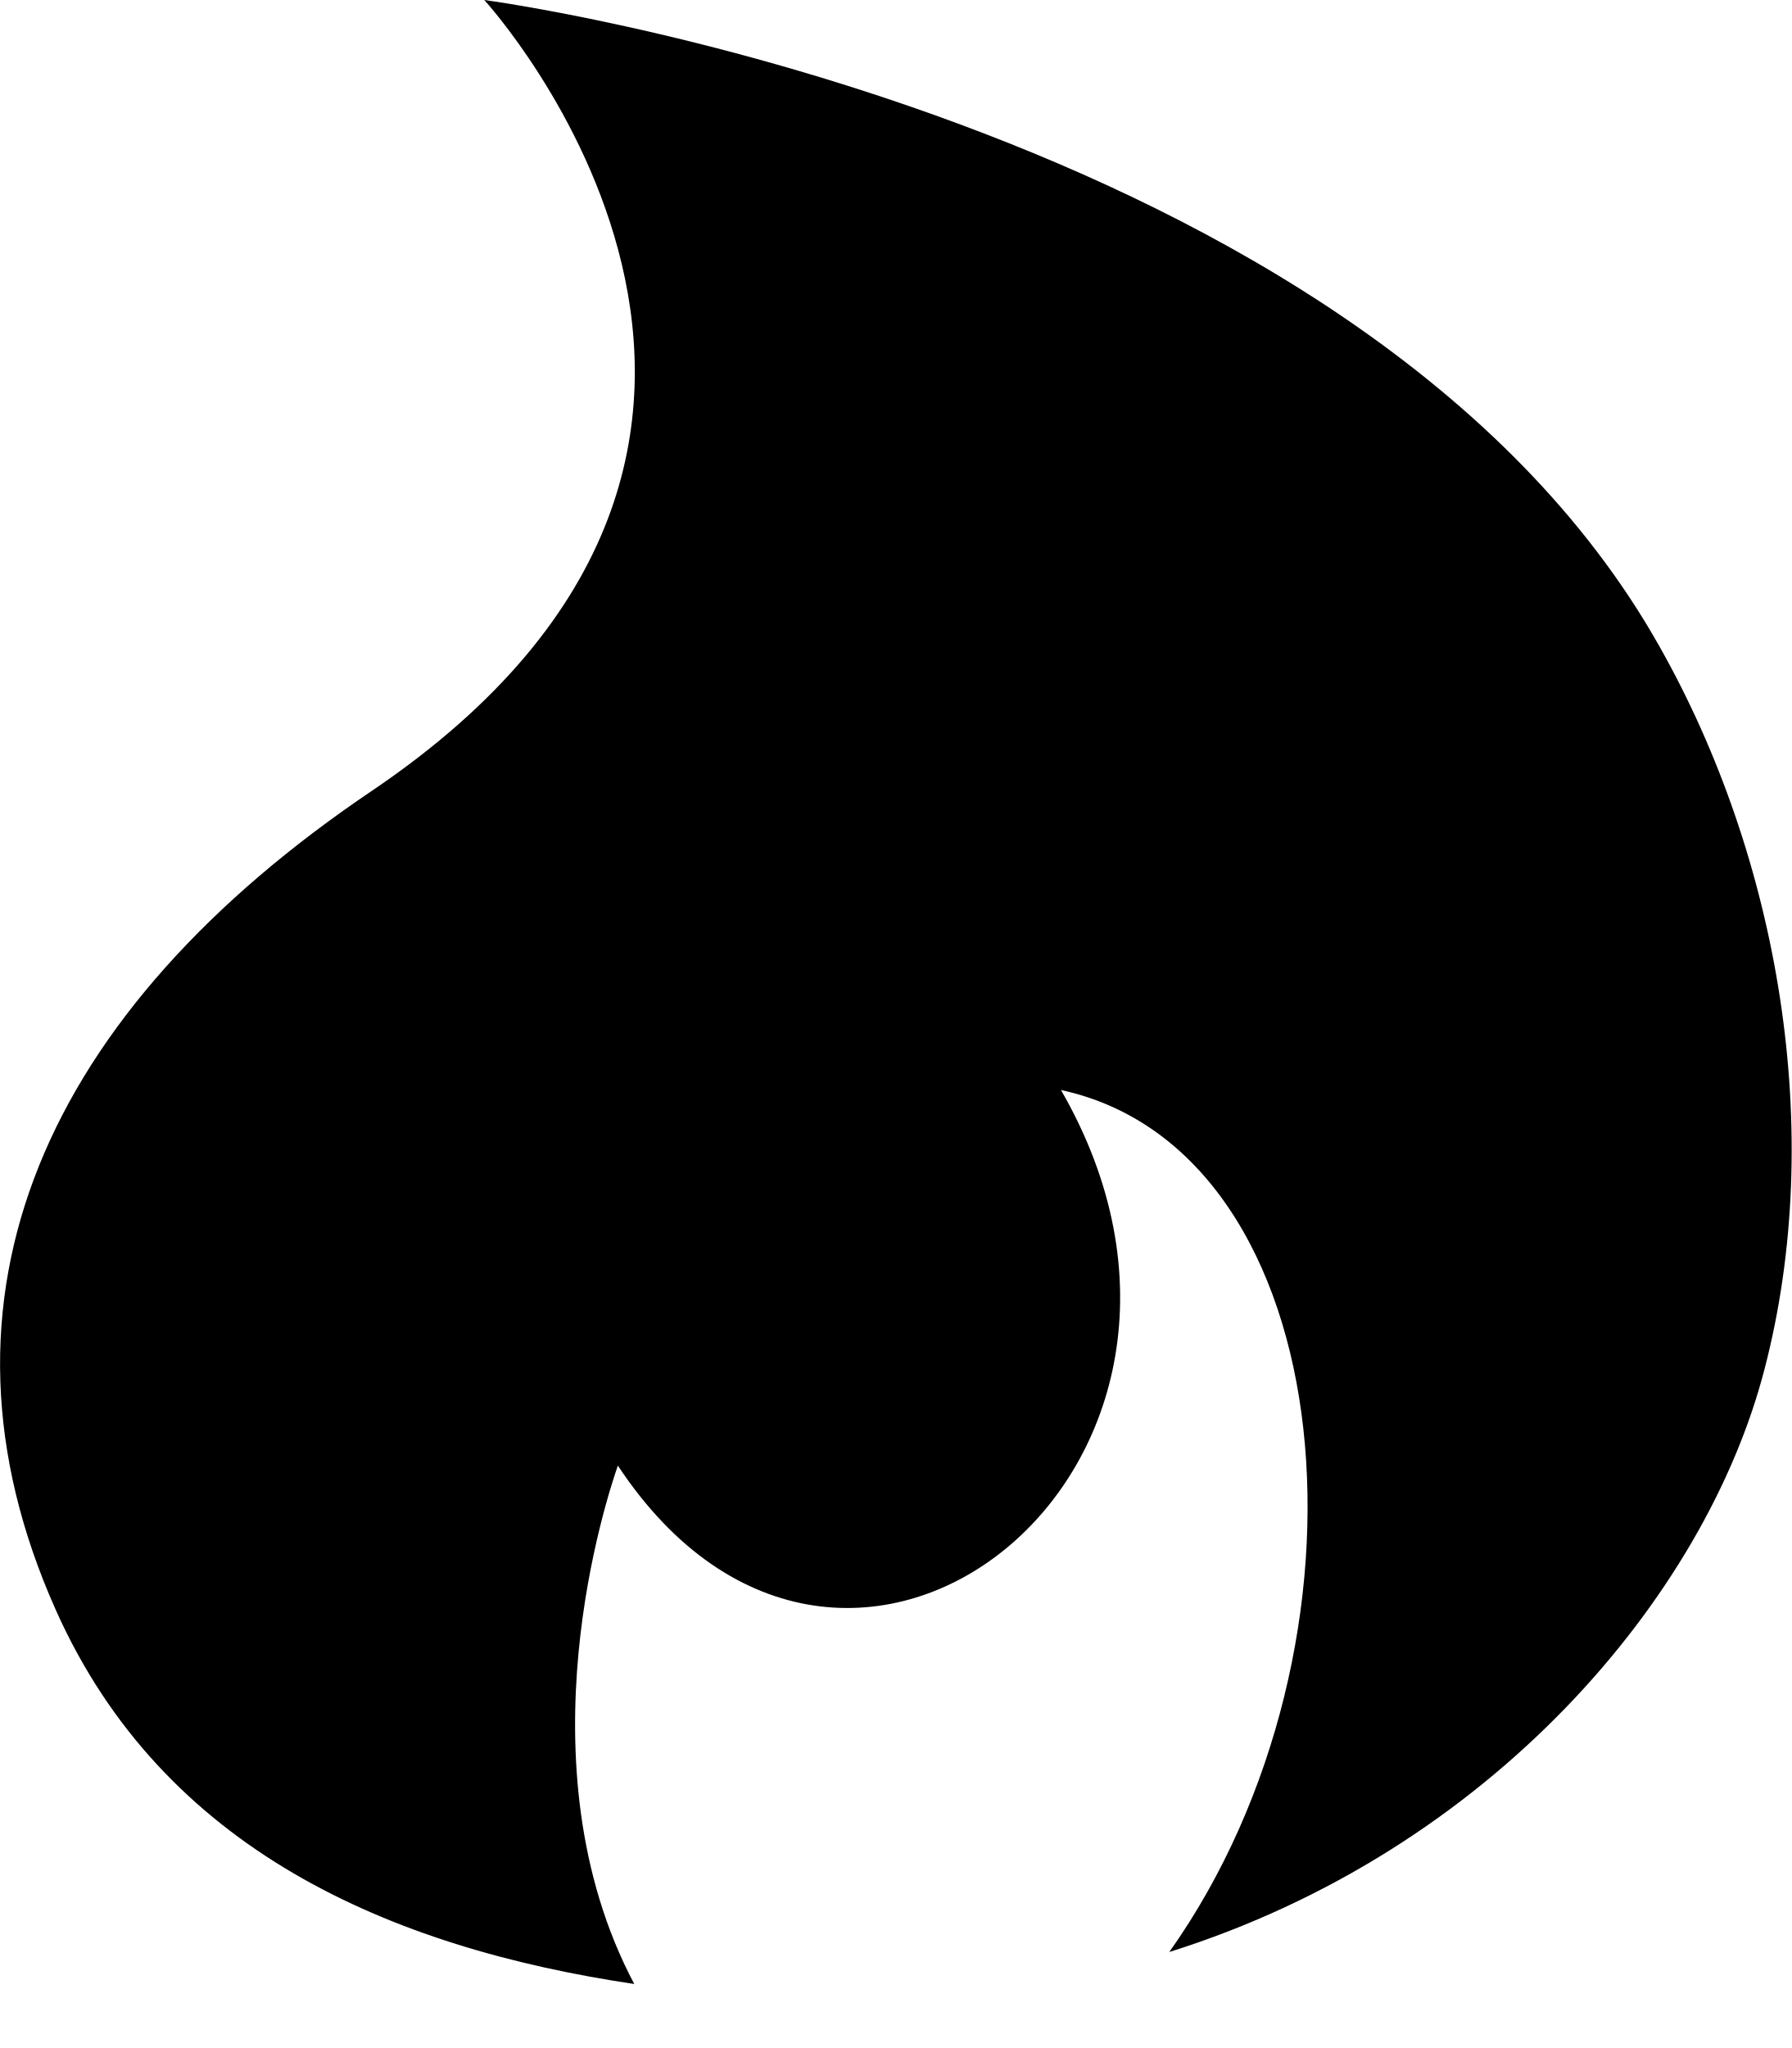
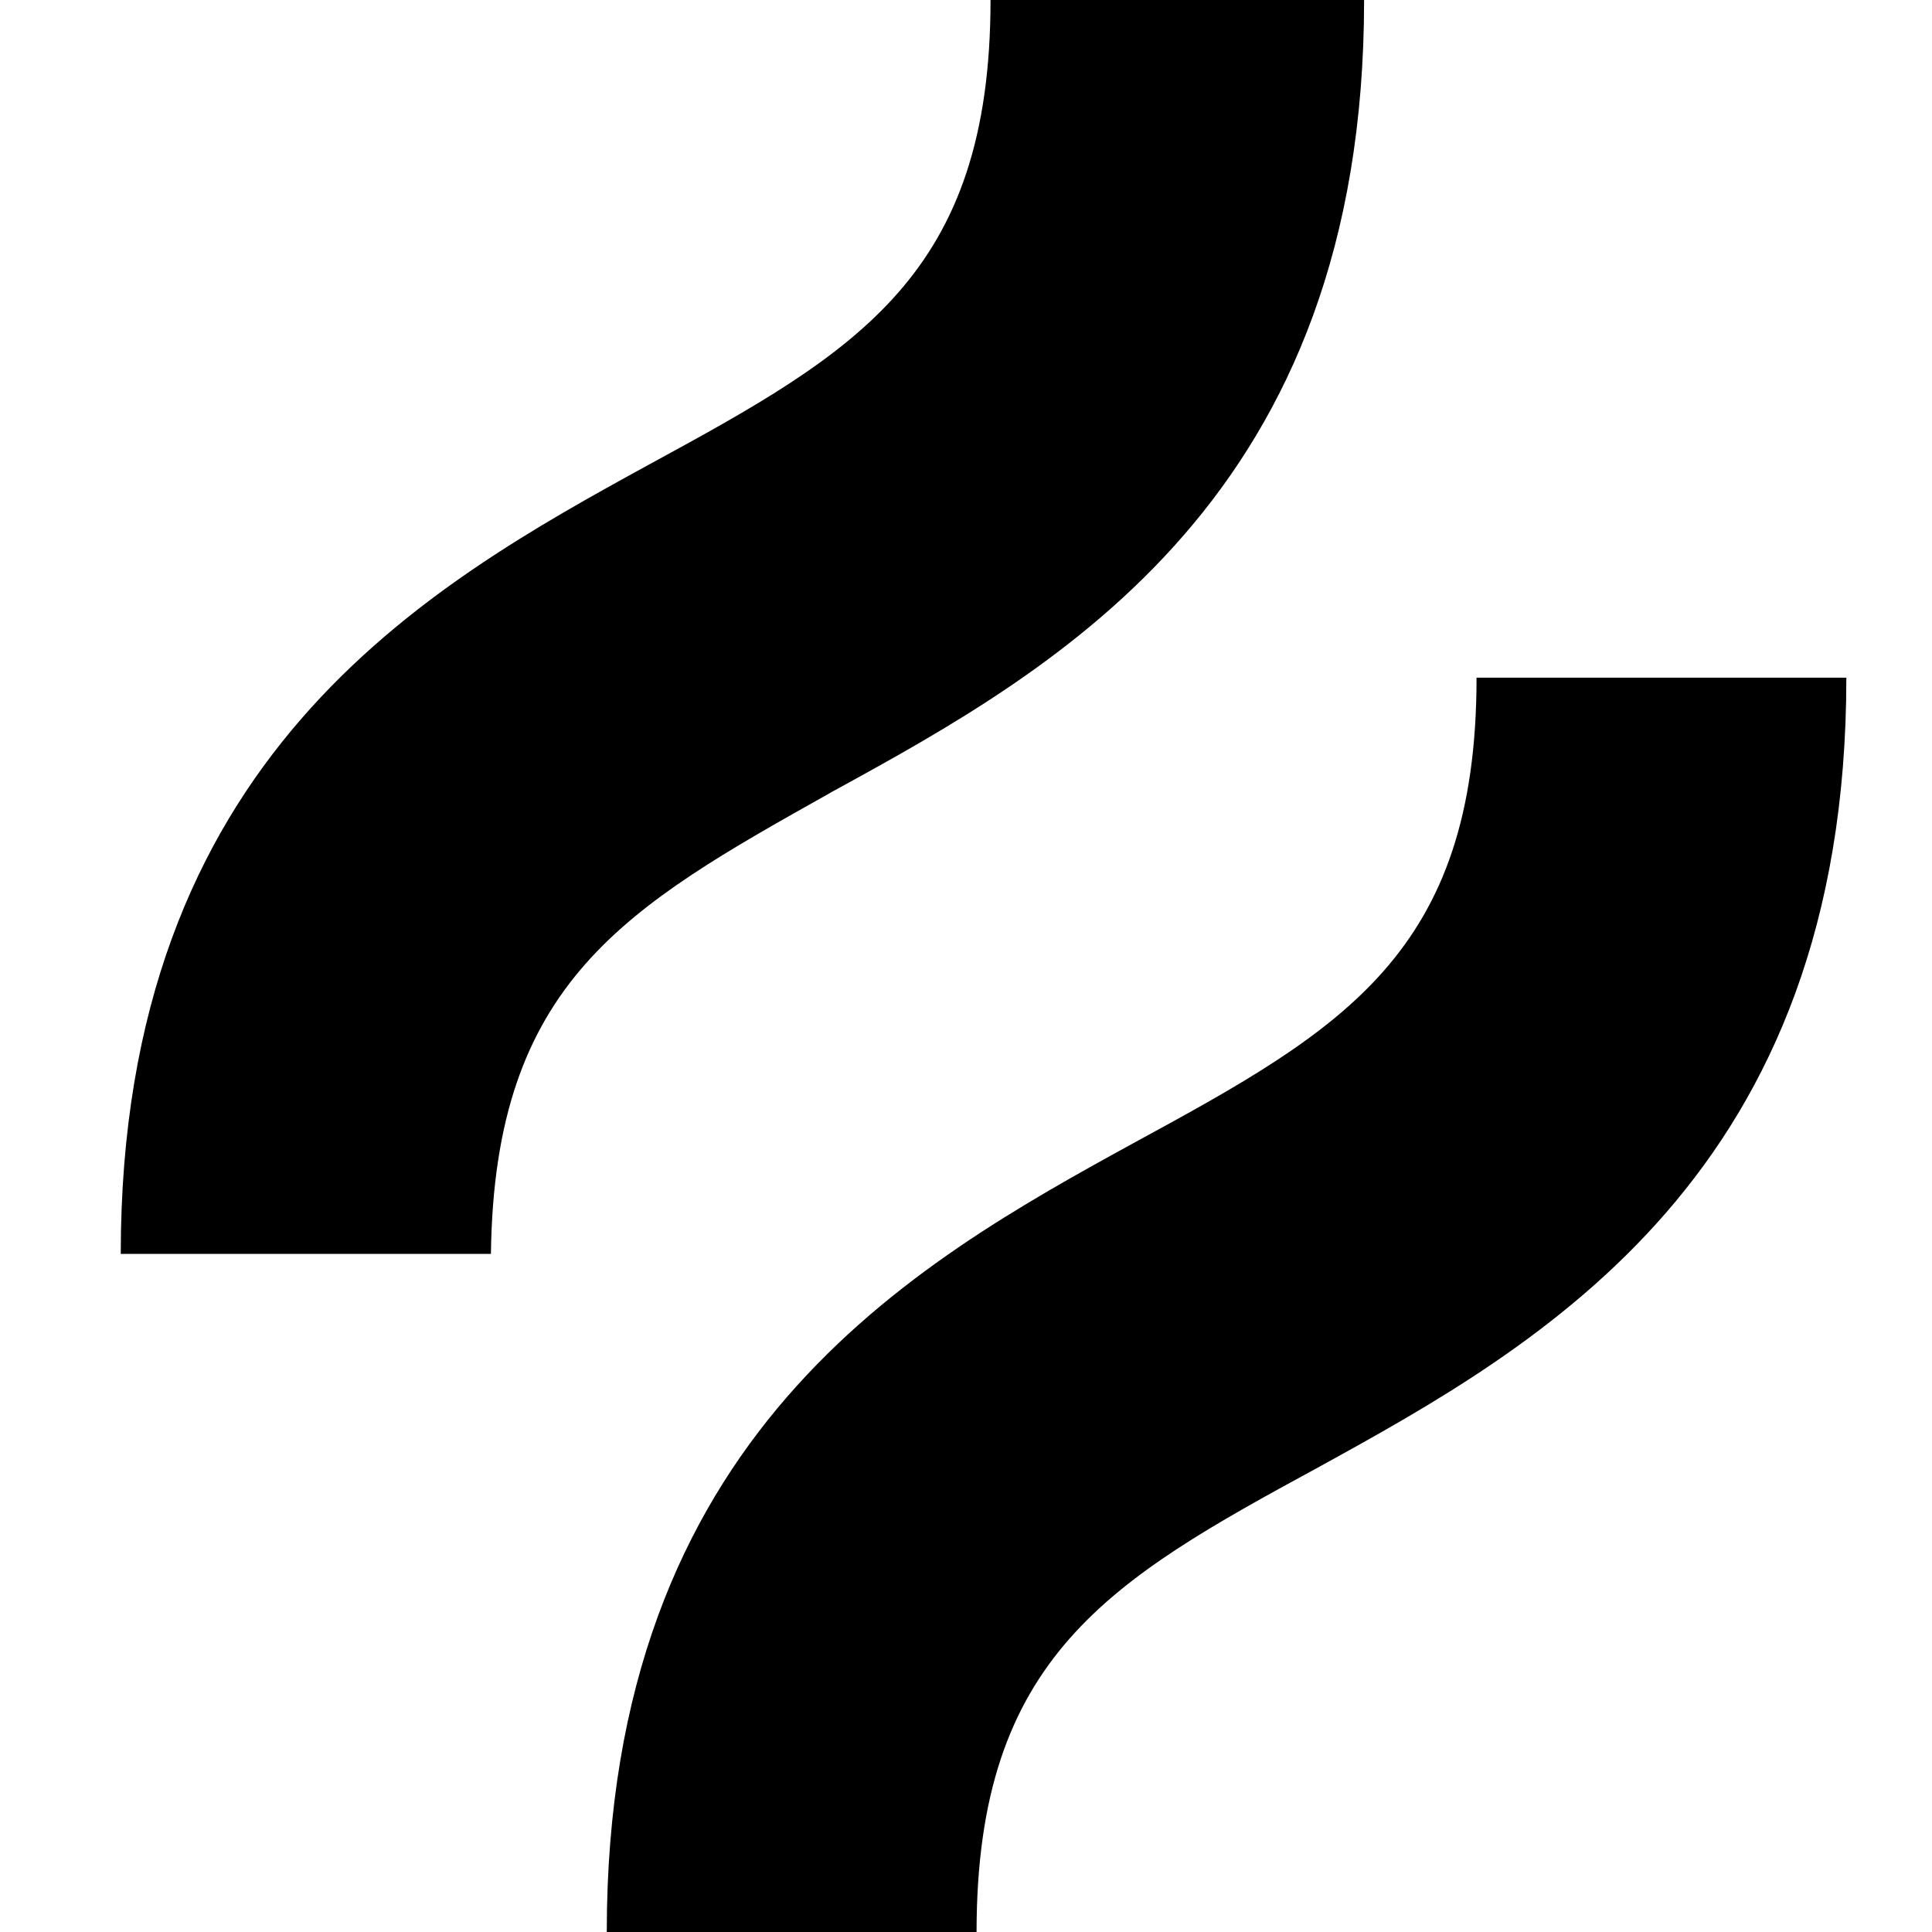
- <svg xmlns="http://www.w3.org/2000/svg" viewBox="0 0 448 512">
-   <path d="M414.9 161.5C340.2 29 121.1 0 121.1 0S222.2 110.4 93 197.7C11.3 252.8-21 324.4 14 402.6c26.8 59.9 83.5 84.3 144.6 93.4-29.2-55.1-6.6-122.4-4.1-129.6 57.1 86.4 165 0 110.8-93.9 71 15.4 81.6 138.6 27.1 215.5 80.5-25.3 134.1-88.9 148.8-145.6 15.5-59.3 3.7-127.9-26.3-180.9z" />
+ <svg xmlns="http://www.w3.org/2000/svg" viewBox="0 0 512 512">
+   <path d="M361.5 0c0 131.6-80.7 176.8-140.2 209.4c-.6 .3-1.1 .6-1.6 .9c-53.8 30.2-88.7 49.8-89.6 122H32C32 200.8 112.7 155.6 172.2 123C227 93.2 262.5 73 262.5 0h98.9zM301 302.6c54.8-29.8 90.3-50 90.3-123h98c0 131.6-80.7 176.7-140.2 209.4c-54.8 29.8-90.3 50-90.3 123h-98c0-131.6 80.7-176.8 140.2-209.4z" />
</svg>
